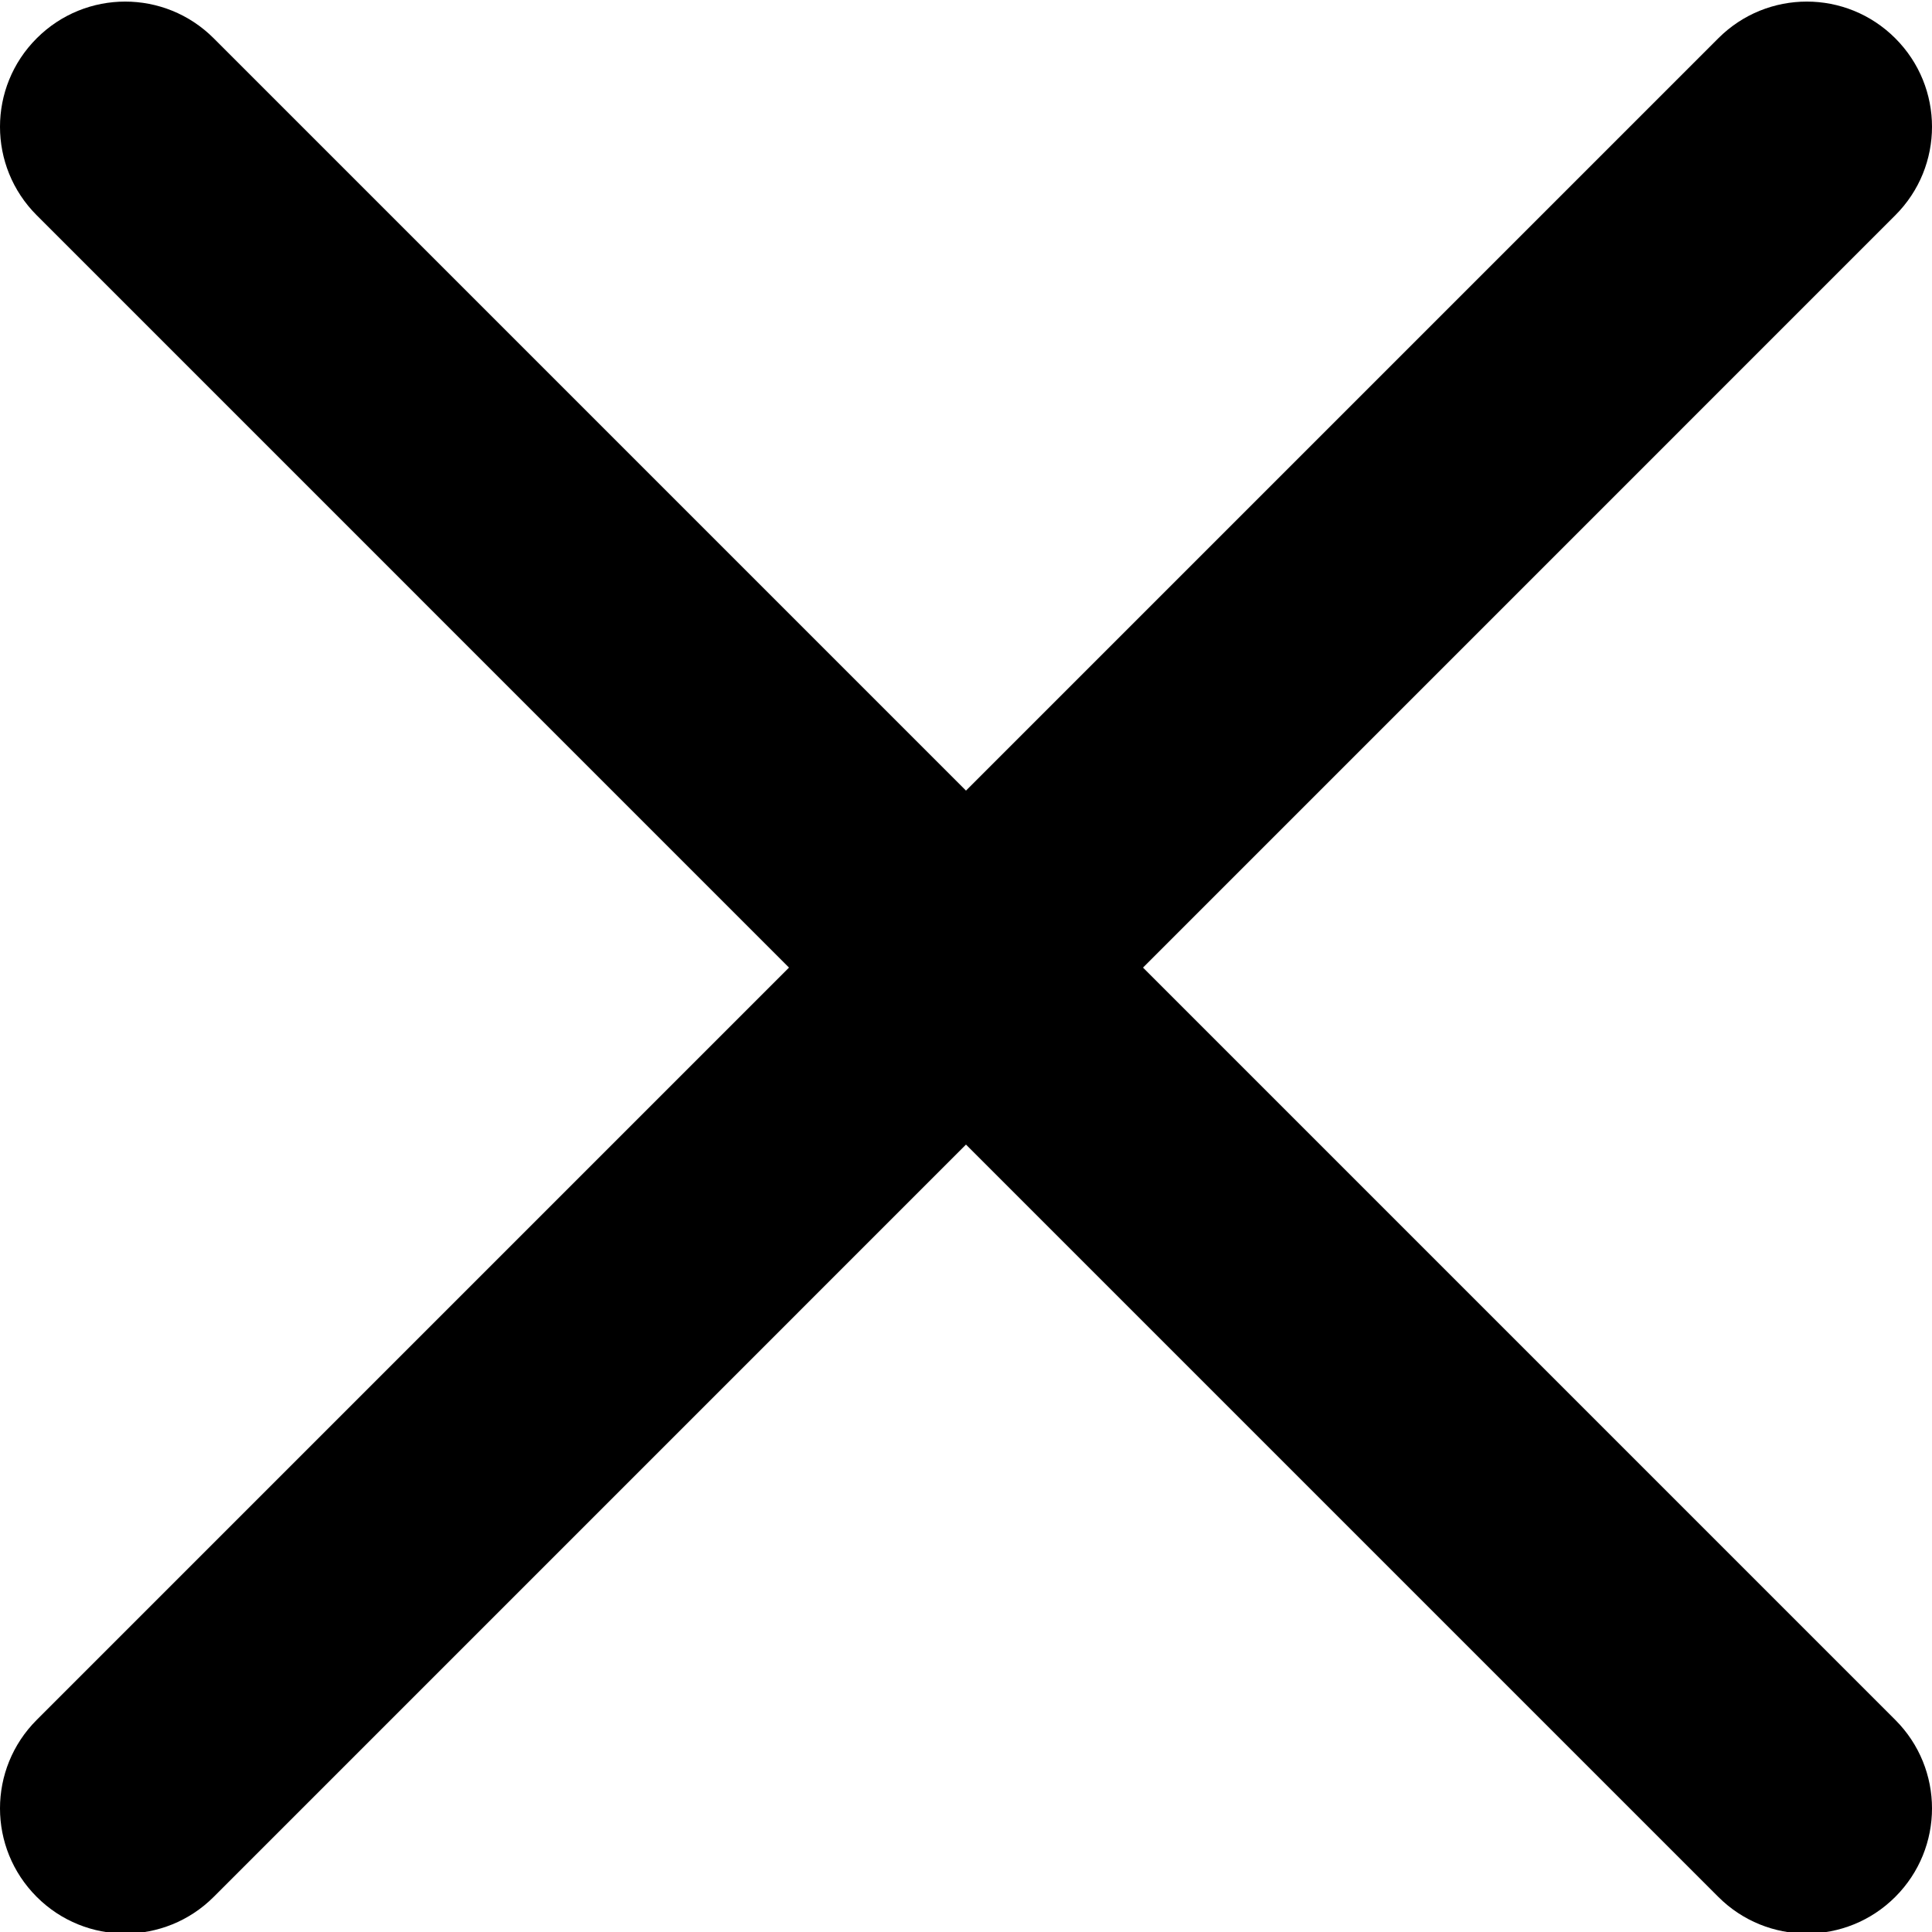
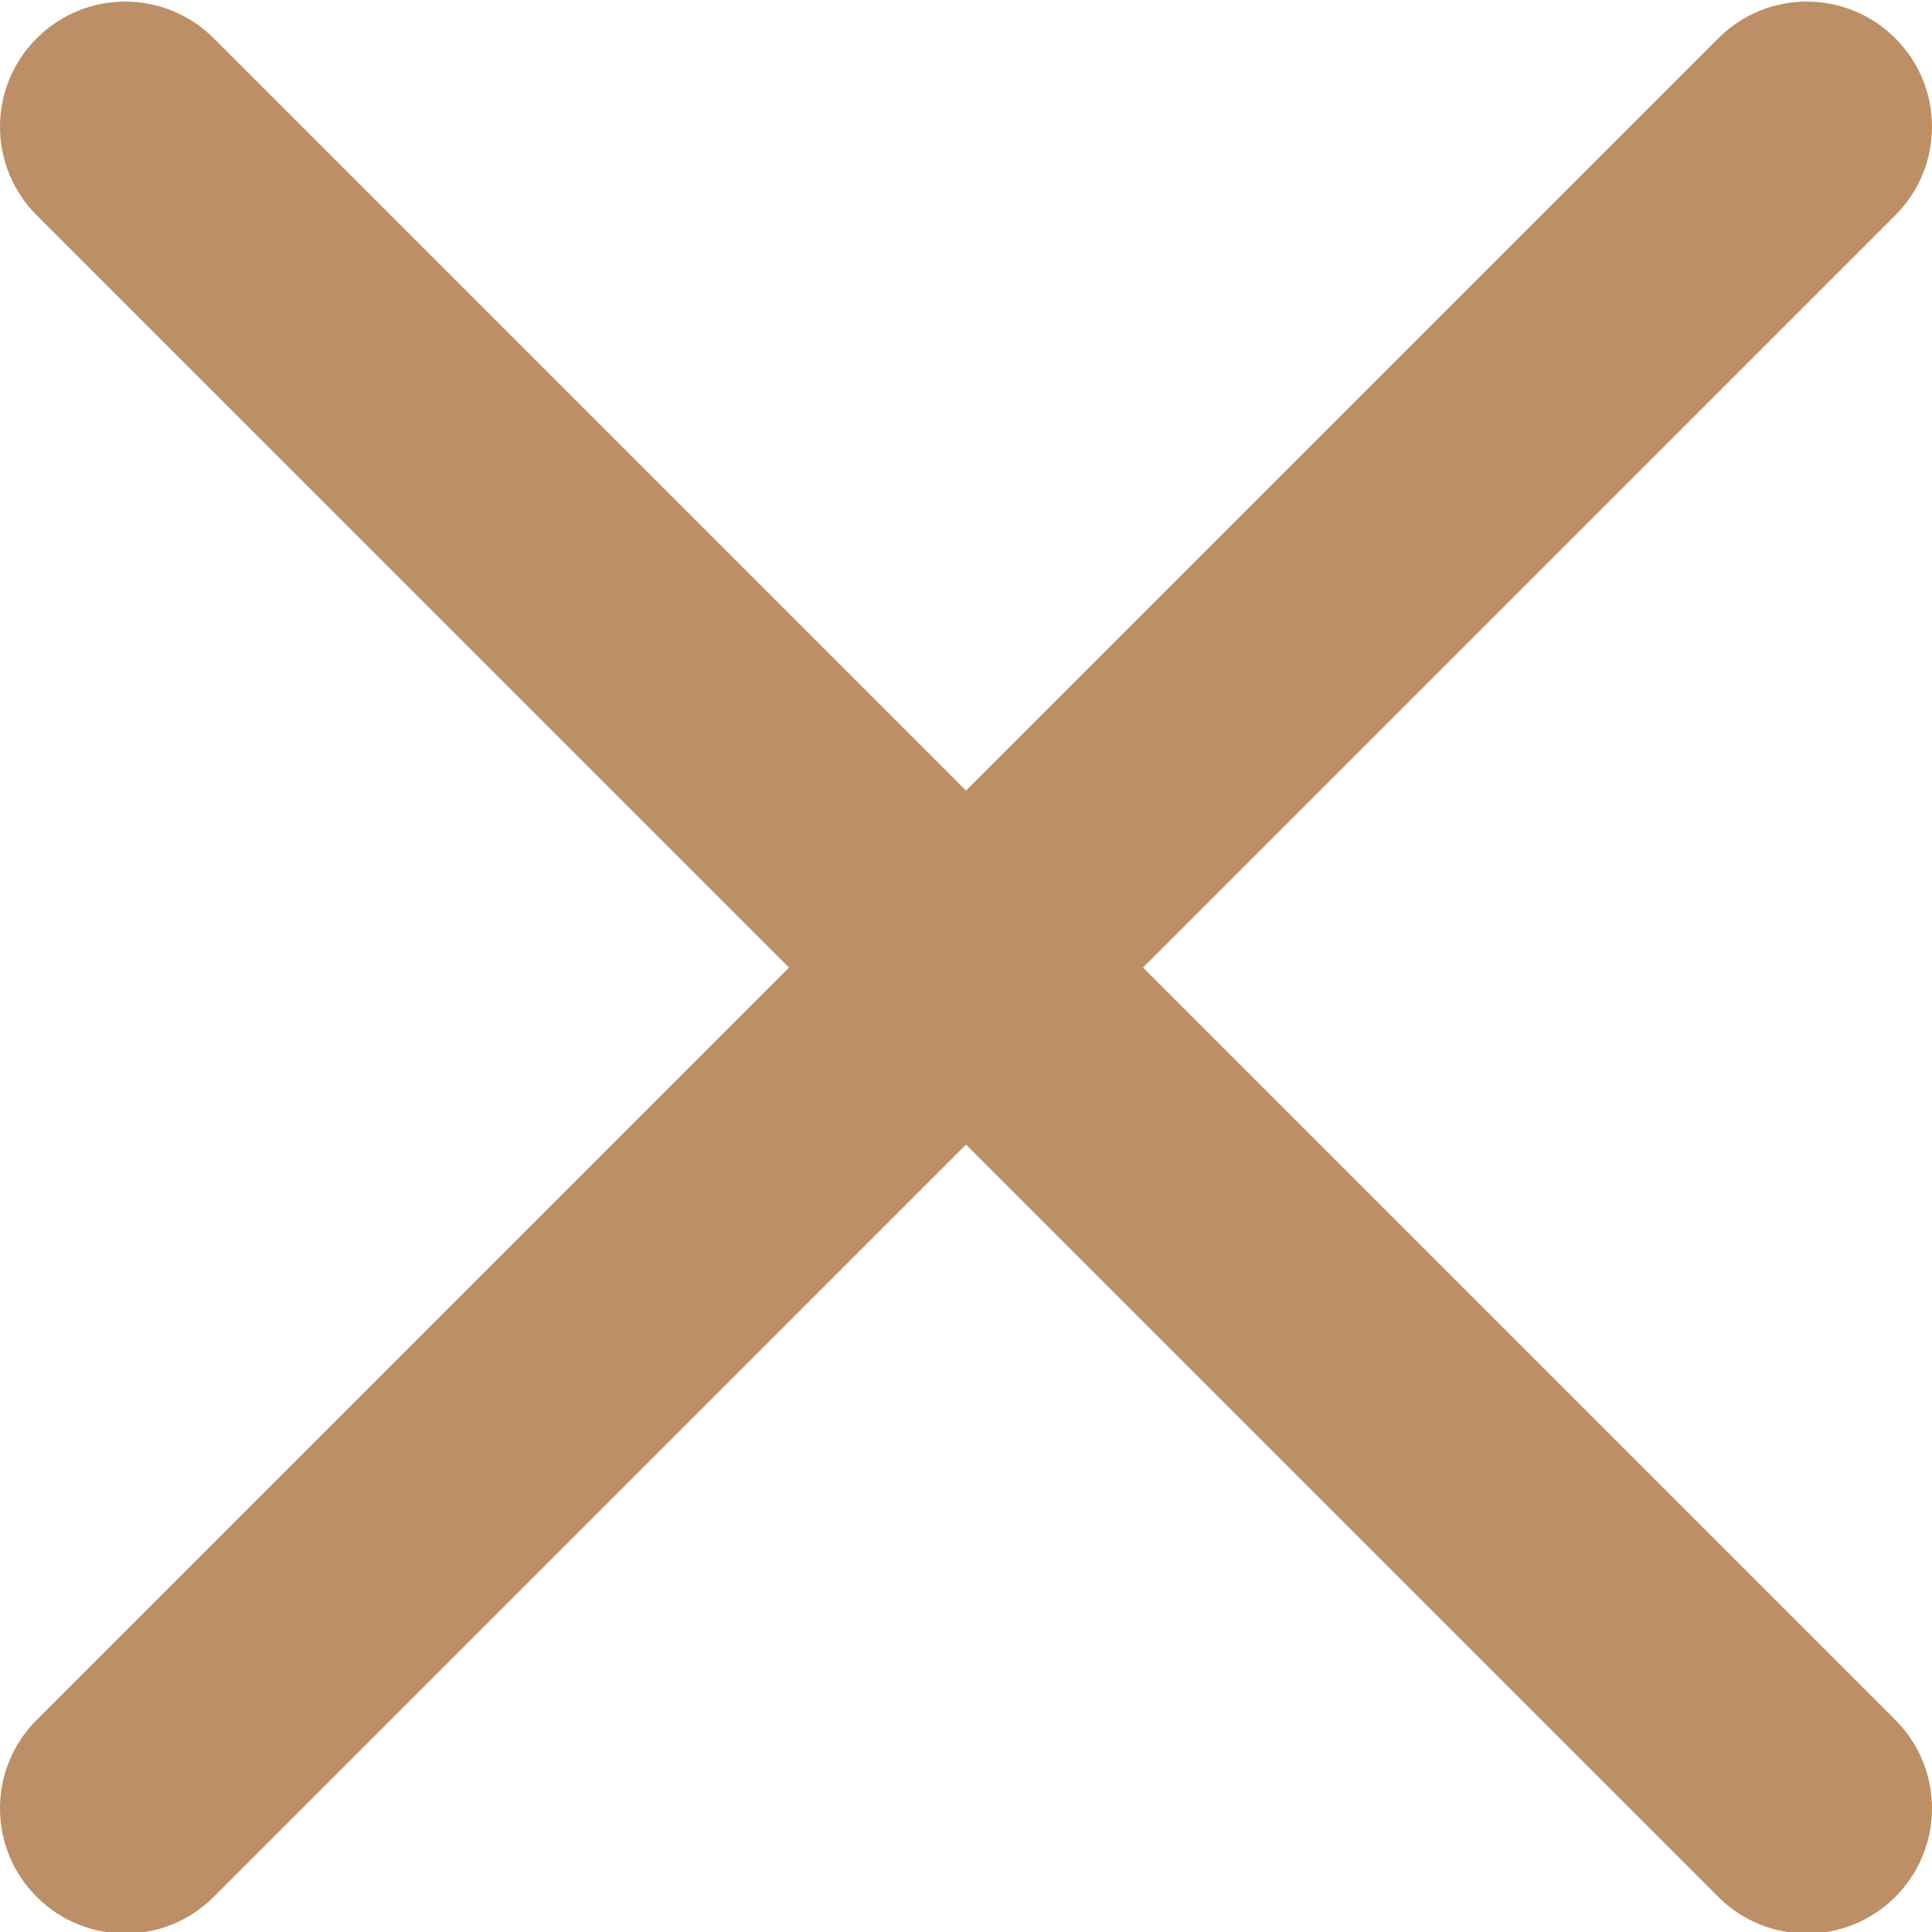
- <svg xmlns="http://www.w3.org/2000/svg" height="329pt" viewBox="0 0 329.269 329" width="329pt">
+ <svg xmlns="http://www.w3.org/2000/svg" fill="#bc8f66" height="329pt" viewBox="0 0 329.269 329" width="329pt">
  <path d="m194.801 164.77 128.211-128.215c8.344-8.34 8.344-21.824 0-30.164-8.34-8.34-21.824-8.34-30.164 0l-128.215 128.215-128.211-128.215c-8.344-8.34-21.824-8.34-30.164 0-8.344 8.34-8.344 21.824 0 30.164l128.211 128.215-128.211 128.215c-8.344 8.34-8.344 21.824 0 30.164 4.156 4.16 9.621 6.25 15.082 6.25 5.461 0 10.922-2.09 15.082-6.25l128.211-128.215 128.215 128.215c4.16 4.16 9.621 6.25 15.082 6.25 5.461 0 10.922-2.09 15.082-6.25 8.344-8.34 8.344-21.824 0-30.164zm0 0" />
</svg>
